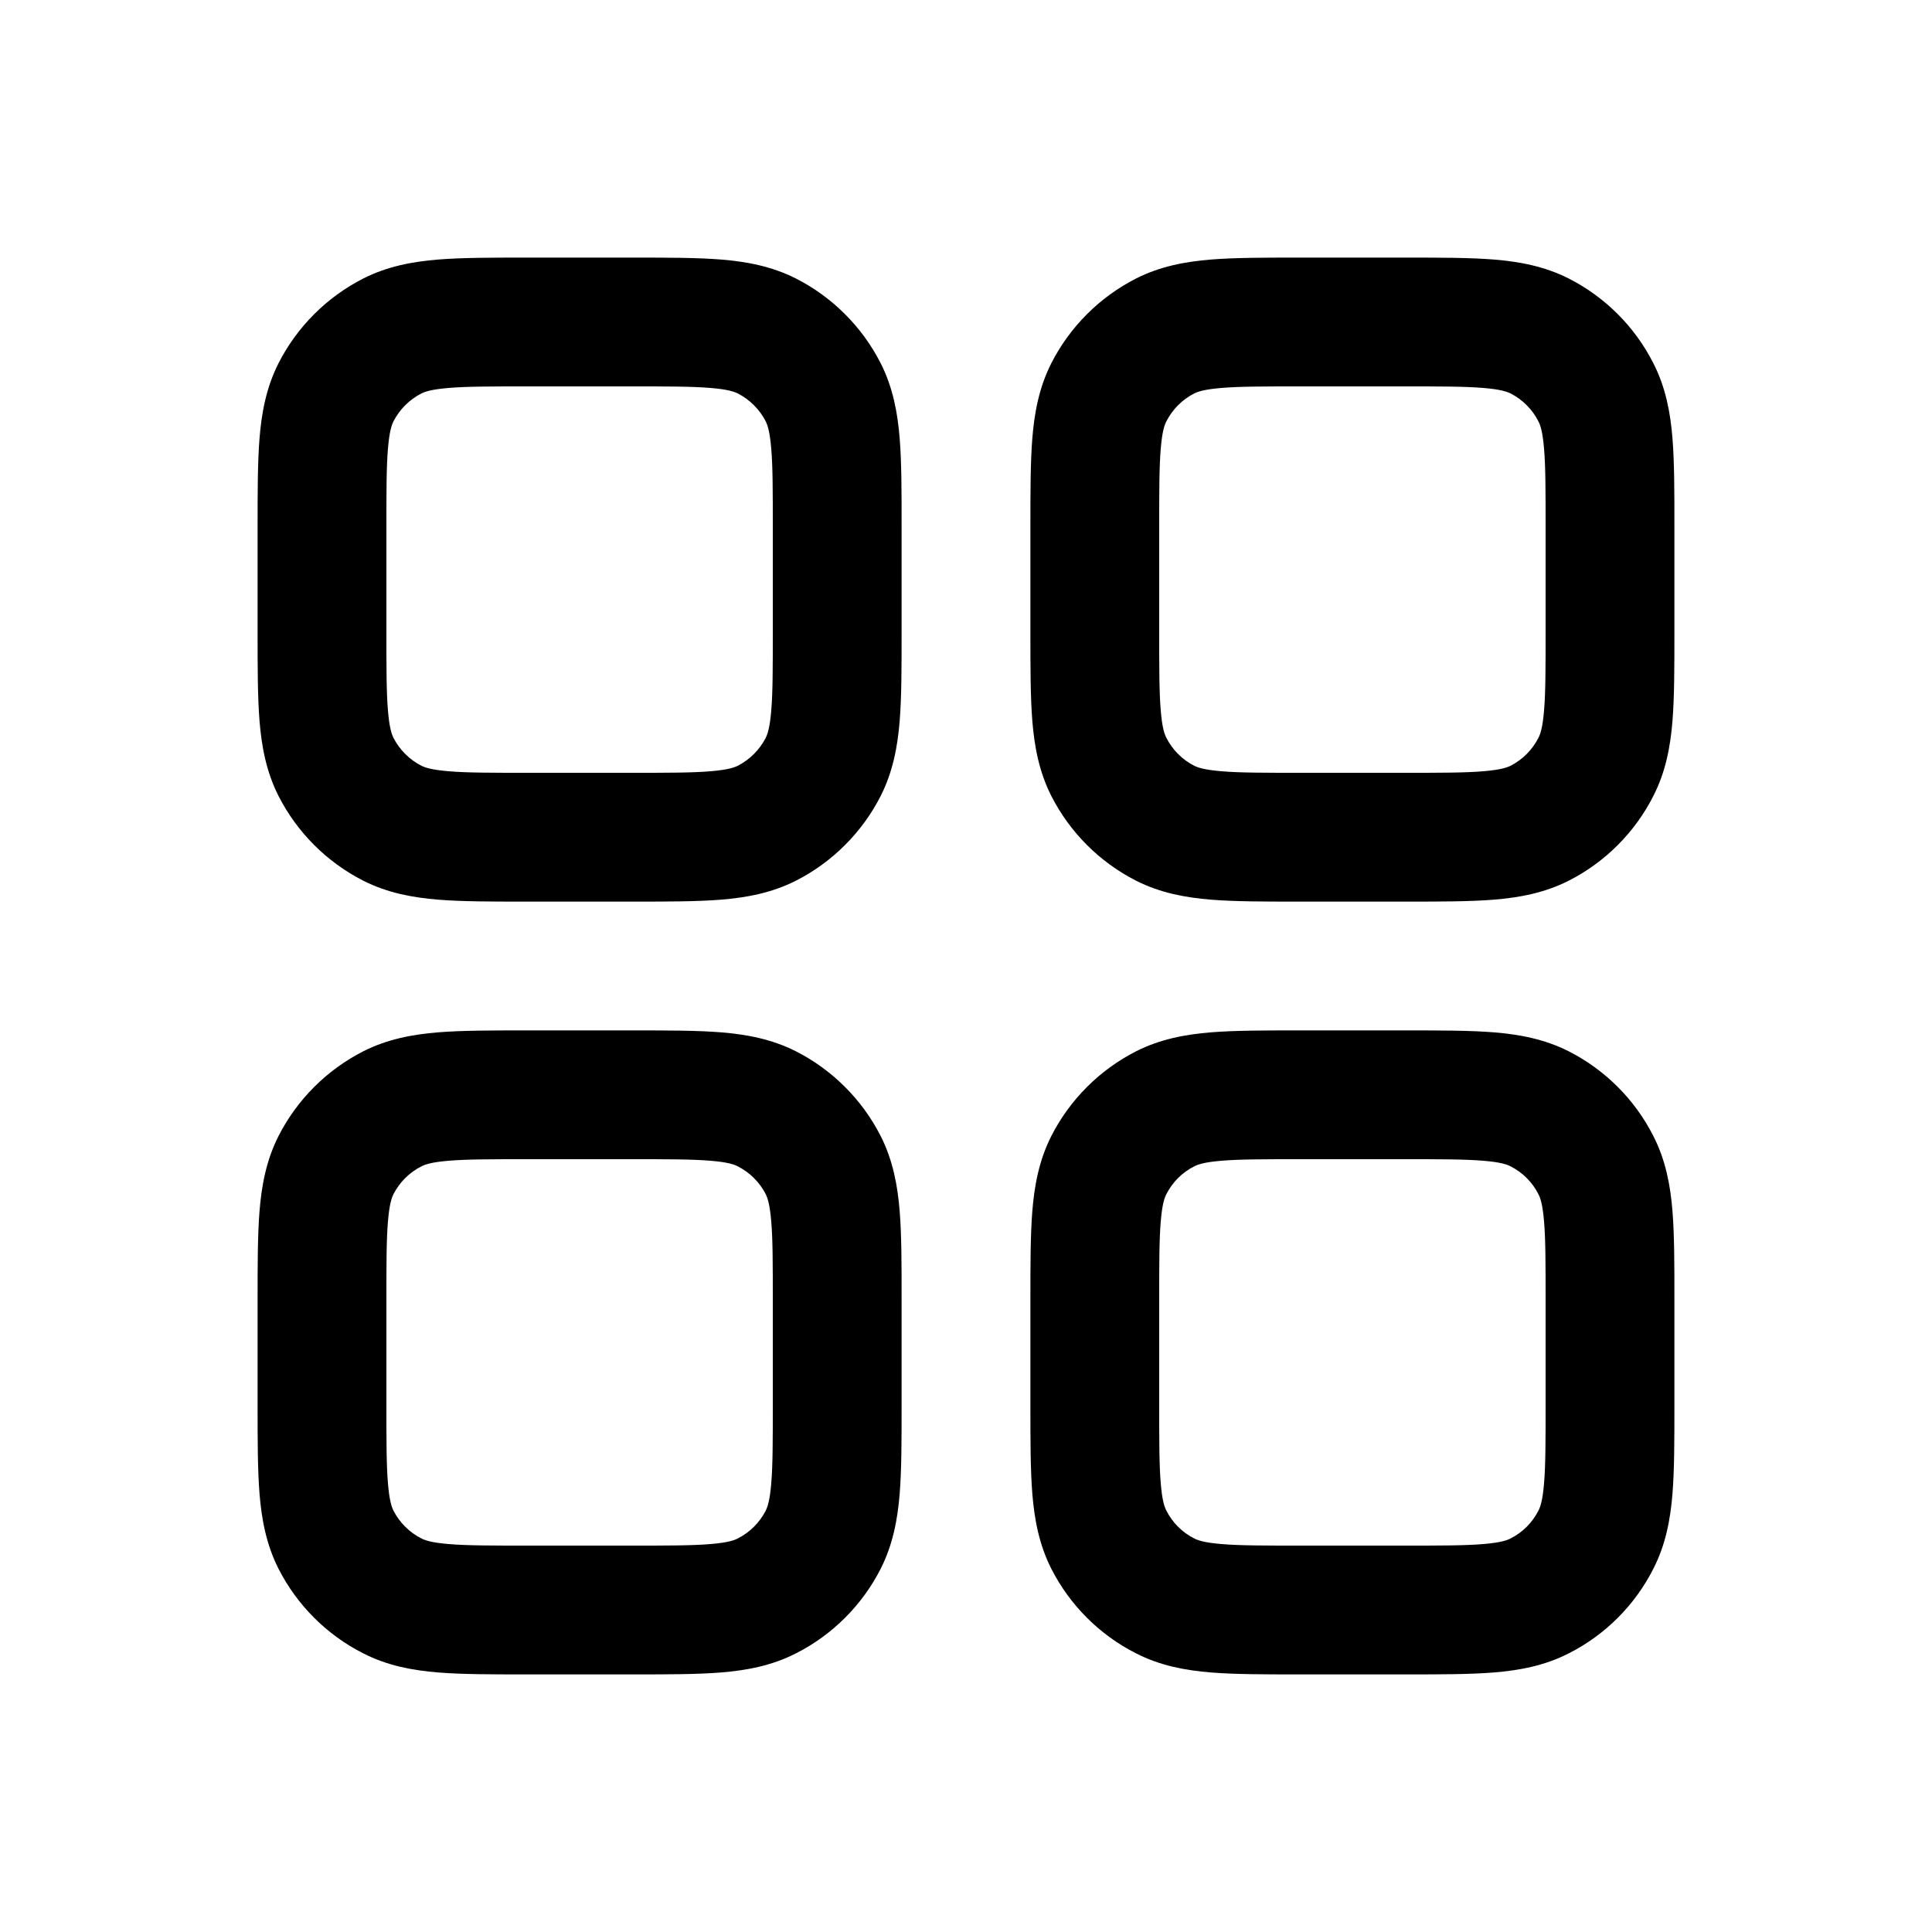
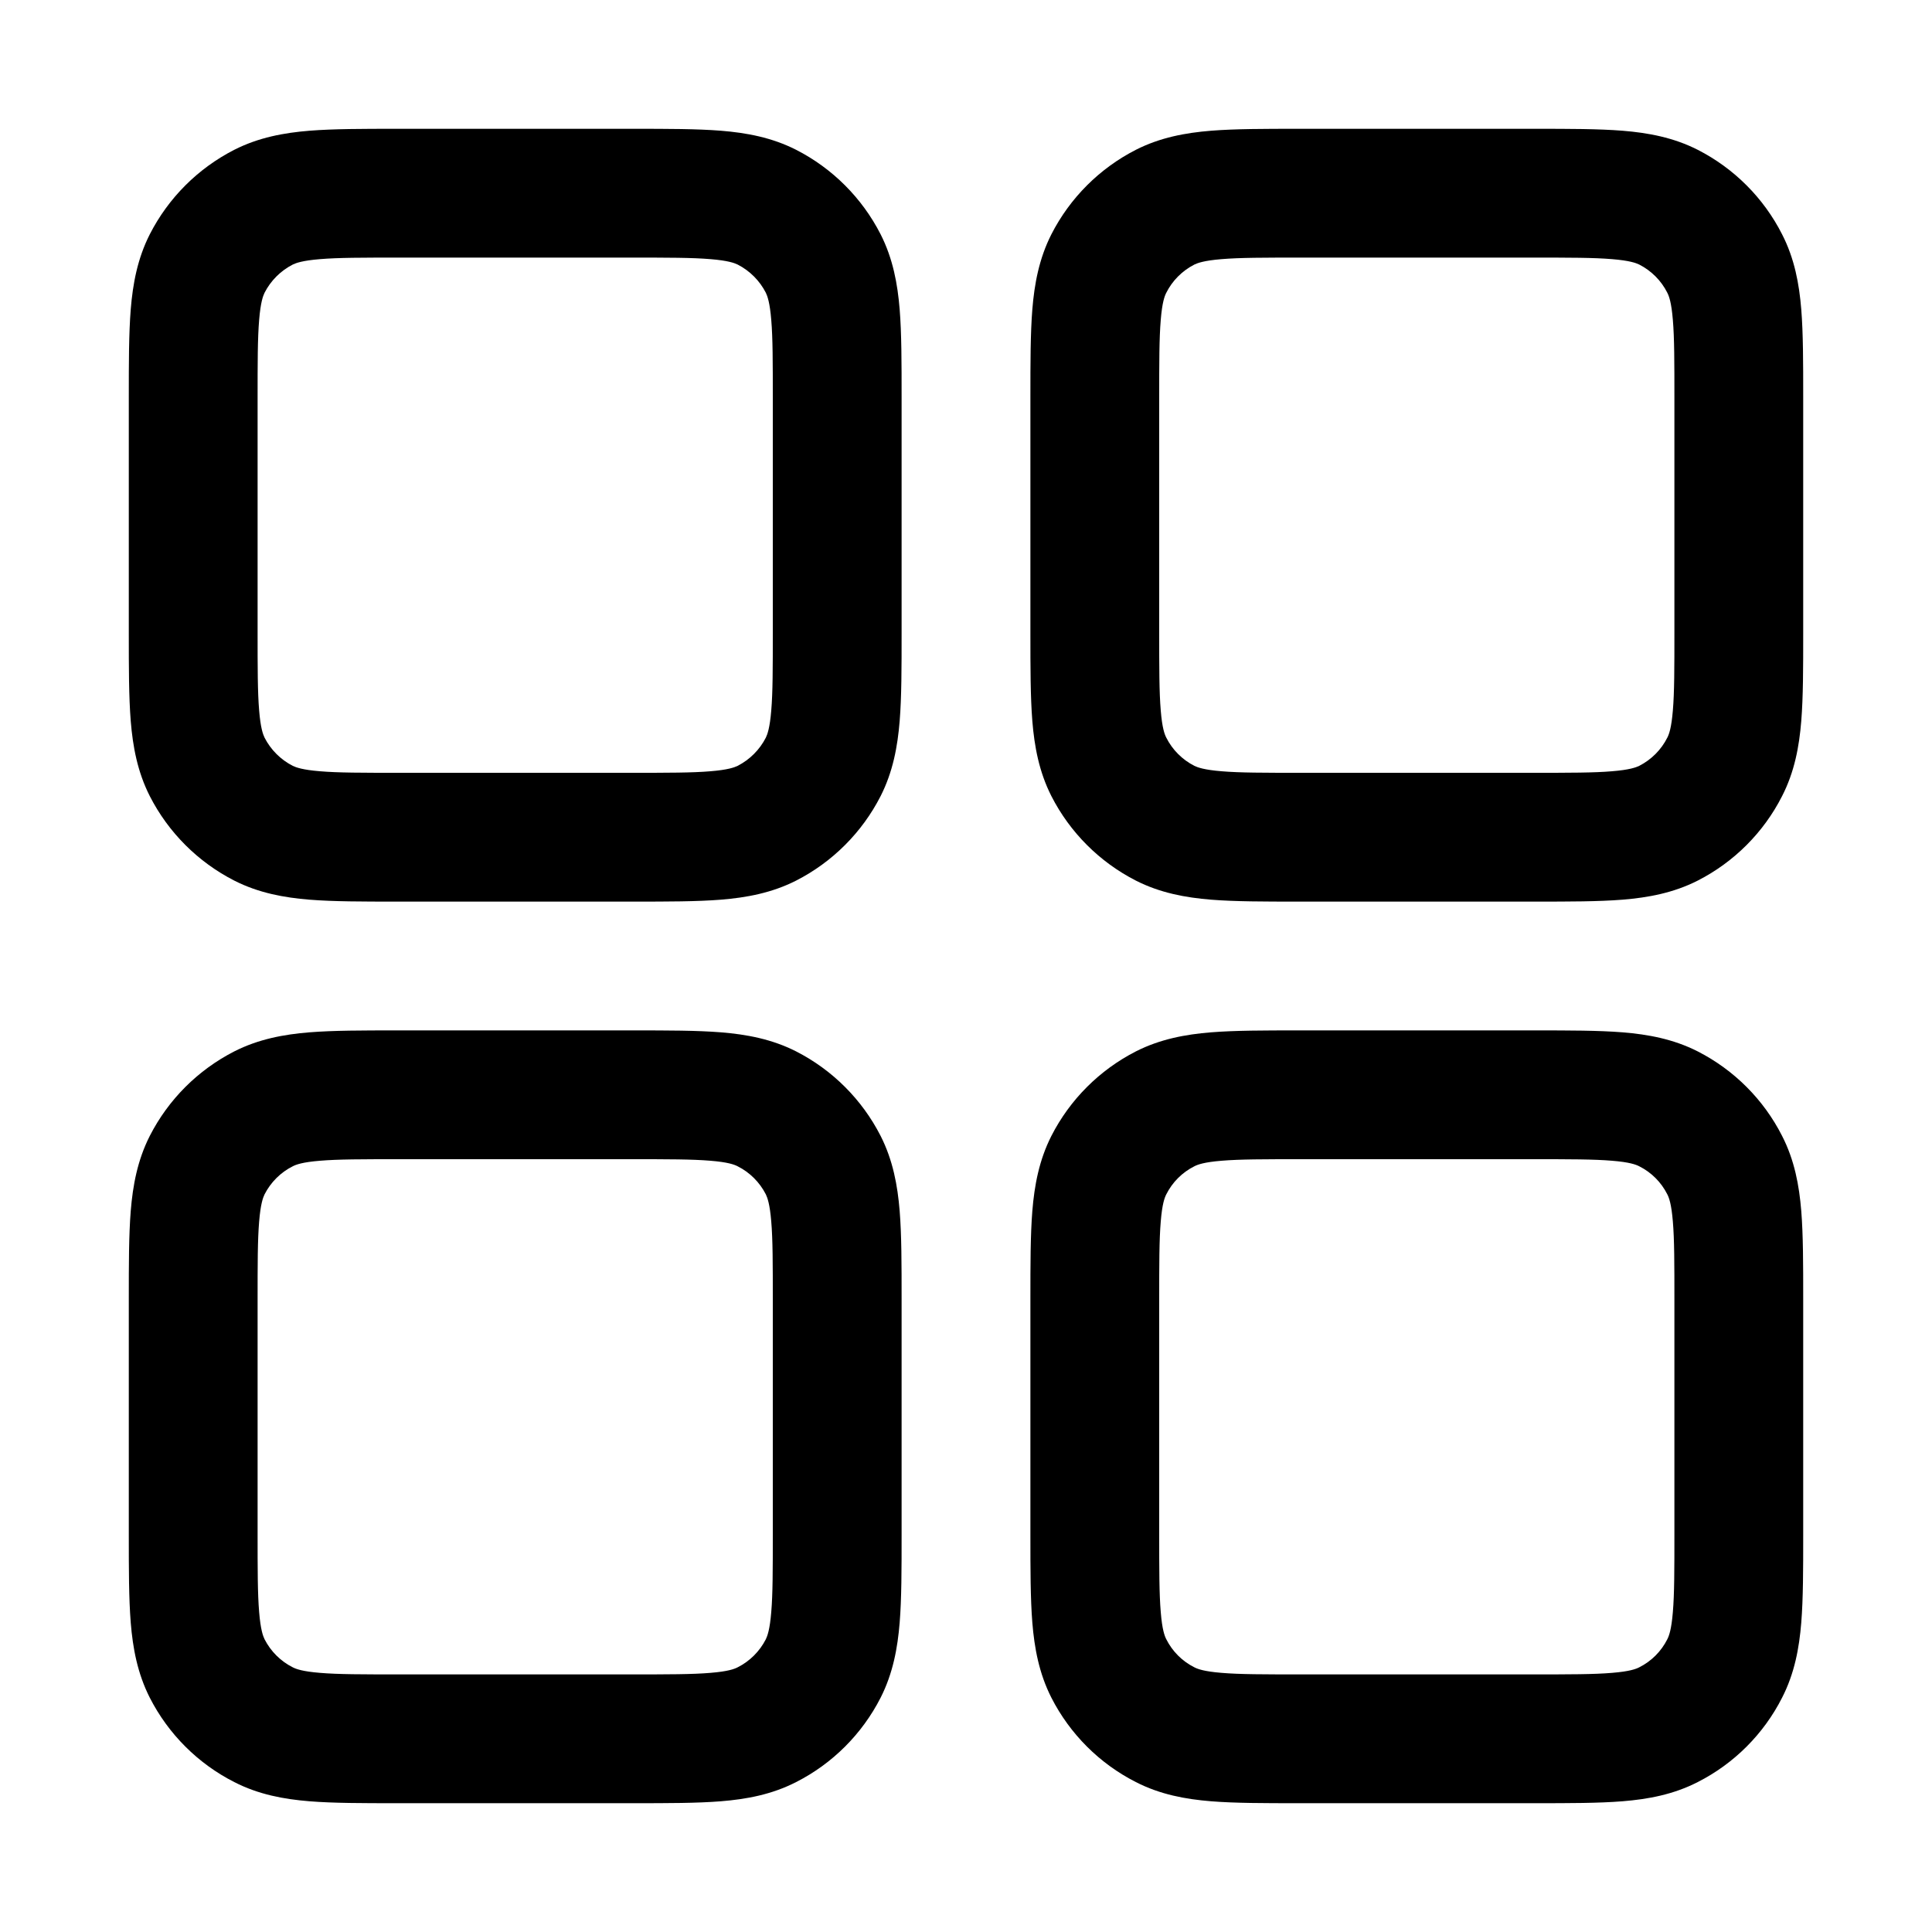
<svg xmlns="http://www.w3.org/2000/svg" width="15" height="15" fill="none" viewBox="0 0 15 15">
-   <path fill-rule="evenodd" clip-rule="evenodd" d="M4.1 2H4.081C3.817 2 3.59 2 3.402 2.015C3.205 2.031 3.008 2.067 2.819 2.163C2.537 2.307 2.307 2.537 2.163 2.819C2.067 3.008 2.031 3.205 2.015 3.402C2 3.59 2 3.817 2 4.081V4.1V4.9V4.919C2 5.183 2 5.41 2.015 5.598C2.031 5.795 2.067 5.992 2.163 6.181C2.307 6.463 2.537 6.693 2.819 6.837C3.008 6.933 3.205 6.969 3.402 6.985C3.59 7 3.817 7 4.081 7H4.081H4.1H4.9H4.919H4.919C5.183 7 5.41 7 5.598 6.985C5.795 6.969 5.992 6.933 6.181 6.837C6.463 6.693 6.693 6.463 6.837 6.181C6.933 5.992 6.969 5.795 6.985 5.598C7 5.41 7 5.183 7 4.919V4.919V4.9V4.1V4.081V4.081C7 3.817 7 3.59 6.985 3.402C6.969 3.205 6.933 3.008 6.837 2.819C6.693 2.537 6.463 2.307 6.181 2.163C5.992 2.067 5.795 2.031 5.598 2.015C5.41 2 5.183 2 4.919 2H4.9H4.1ZM3.273 3.054C3.298 3.042 3.348 3.023 3.484 3.012C3.626 3 3.812 3 4.1 3H4.9C5.188 3 5.374 3 5.516 3.012C5.652 3.023 5.702 3.042 5.727 3.054C5.821 3.102 5.898 3.179 5.946 3.273C5.958 3.298 5.977 3.348 5.988 3.484C6 3.626 6 3.812 6 4.1V4.9C6 5.188 6 5.374 5.988 5.516C5.977 5.652 5.958 5.702 5.946 5.727C5.898 5.821 5.821 5.898 5.727 5.946C5.702 5.958 5.652 5.977 5.516 5.988C5.374 6 5.188 6 4.9 6H4.1C3.812 6 3.626 6 3.484 5.988C3.348 5.977 3.298 5.958 3.273 5.946C3.179 5.898 3.102 5.821 3.054 5.727C3.042 5.702 3.023 5.652 3.012 5.516C3 5.374 3 5.188 3 4.9V4.1C3 3.812 3 3.626 3.012 3.484C3.023 3.348 3.042 3.298 3.054 3.273C3.102 3.179 3.179 3.102 3.273 3.054ZM10.1 2H10.081C9.817 2 9.59 2 9.402 2.015C9.205 2.031 9.008 2.067 8.819 2.163C8.537 2.307 8.307 2.537 8.163 2.819C8.067 3.008 8.031 3.205 8.015 3.402C8 3.59 8 3.817 8 4.081L8 4.1V4.9L8 4.919C8 5.183 8 5.41 8.015 5.598C8.031 5.795 8.067 5.992 8.163 6.181C8.307 6.463 8.537 6.693 8.819 6.837C9.008 6.933 9.205 6.969 9.402 6.985C9.59 7 9.817 7 10.081 7H10.081H10.1H10.9H10.919H10.919C11.183 7 11.41 7 11.598 6.985C11.795 6.969 11.992 6.933 12.181 6.837C12.463 6.693 12.693 6.463 12.836 6.181C12.933 5.992 12.969 5.795 12.985 5.598C13 5.41 13 5.183 13 4.919V4.9V4.1V4.081C13 3.817 13 3.59 12.985 3.402C12.969 3.205 12.933 3.008 12.836 2.819C12.693 2.537 12.463 2.307 12.181 2.163C11.992 2.067 11.795 2.031 11.598 2.015C11.41 2 11.183 2 10.919 2H10.9H10.1ZM9.273 3.054C9.298 3.042 9.348 3.023 9.484 3.012C9.626 3 9.812 3 10.1 3H10.9C11.188 3 11.374 3 11.516 3.012C11.652 3.023 11.702 3.042 11.727 3.054C11.821 3.102 11.898 3.179 11.945 3.273C11.958 3.298 11.977 3.348 11.988 3.484C12 3.626 12 3.812 12 4.1V4.9C12 5.188 12 5.374 11.988 5.516C11.977 5.652 11.958 5.702 11.945 5.727C11.898 5.821 11.821 5.898 11.727 5.946C11.702 5.958 11.652 5.977 11.516 5.988C11.374 6 11.188 6 10.9 6H10.1C9.812 6 9.626 6 9.484 5.988C9.348 5.977 9.298 5.958 9.273 5.946C9.179 5.898 9.102 5.821 9.055 5.727C9.042 5.702 9.023 5.652 9.012 5.516C9 5.374 9 5.188 9 4.9V4.1C9 3.812 9 3.626 9.012 3.484C9.023 3.348 9.042 3.298 9.055 3.273C9.102 3.179 9.179 3.102 9.273 3.054ZM4.081 8L4.1 8H4.9L4.919 8C5.183 8 5.41 8 5.598 8.015C5.795 8.031 5.992 8.067 6.181 8.163C6.463 8.307 6.693 8.537 6.837 8.819C6.933 9.008 6.969 9.205 6.985 9.402C7 9.59 7 9.817 7 10.081V10.081V10.1V10.9V10.919V10.919C7 11.183 7 11.41 6.985 11.598C6.969 11.795 6.933 11.992 6.837 12.181C6.693 12.463 6.463 12.693 6.181 12.836C5.992 12.933 5.795 12.969 5.598 12.985C5.41 13 5.183 13 4.919 13H4.9H4.1H4.081C3.817 13 3.59 13 3.402 12.985C3.205 12.969 3.008 12.933 2.819 12.836C2.537 12.693 2.307 12.463 2.163 12.181C2.067 11.992 2.031 11.795 2.015 11.598C2 11.41 2 11.183 2 10.919V10.9V10.1V10.081C2 9.817 2 9.59 2.015 9.402C2.031 9.205 2.067 9.008 2.163 8.819C2.307 8.537 2.537 8.307 2.819 8.163C3.008 8.067 3.205 8.031 3.402 8.015C3.59 8 3.817 8 4.081 8ZM3.484 9.012C3.348 9.023 3.298 9.042 3.273 9.055C3.179 9.102 3.102 9.179 3.054 9.273C3.042 9.298 3.023 9.348 3.012 9.484C3 9.626 3 9.812 3 10.1V10.9C3 11.188 3 11.374 3.012 11.516C3.023 11.652 3.042 11.702 3.054 11.727C3.102 11.821 3.179 11.898 3.273 11.945C3.298 11.958 3.348 11.977 3.484 11.988C3.626 12 3.812 12 4.1 12H4.9C5.188 12 5.374 12 5.516 11.988C5.652 11.977 5.702 11.958 5.727 11.945C5.821 11.898 5.898 11.821 5.946 11.727C5.958 11.702 5.977 11.652 5.988 11.516C6 11.374 6 11.188 6 10.9V10.1C6 9.812 6 9.626 5.988 9.484C5.977 9.348 5.958 9.298 5.946 9.273C5.898 9.179 5.821 9.102 5.727 9.055C5.702 9.042 5.652 9.023 5.516 9.012C5.374 9 5.188 9 4.9 9H4.1C3.812 9 3.626 9 3.484 9.012ZM10.1 8L10.081 8C9.817 8 9.59 8 9.402 8.015C9.205 8.031 9.008 8.067 8.819 8.163C8.537 8.307 8.307 8.537 8.163 8.819C8.067 9.008 8.031 9.205 8.015 9.402C8 9.59 8 9.817 8 10.081L8 10.1V10.9L8 10.919C8 11.183 8 11.41 8.015 11.598C8.031 11.795 8.067 11.992 8.163 12.181C8.307 12.463 8.537 12.693 8.819 12.836C9.008 12.933 9.205 12.969 9.402 12.985C9.59 13 9.817 13 10.081 13H10.1H10.9H10.919C11.183 13 11.41 13 11.598 12.985C11.795 12.969 11.992 12.933 12.181 12.836C12.463 12.693 12.693 12.463 12.836 12.181C12.933 11.992 12.969 11.795 12.985 11.598C13 11.41 13 11.183 13 10.919V10.9V10.1V10.081C13 9.817 13 9.59 12.985 9.402C12.969 9.205 12.933 9.008 12.836 8.819C12.693 8.537 12.463 8.307 12.181 8.163C11.992 8.067 11.795 8.031 11.598 8.015C11.41 8 11.183 8 10.919 8L10.9 8H10.1ZM9.273 9.055C9.298 9.042 9.348 9.023 9.484 9.012C9.626 9 9.812 9 10.1 9H10.9C11.188 9 11.374 9 11.516 9.012C11.652 9.023 11.702 9.042 11.727 9.055C11.821 9.102 11.898 9.179 11.945 9.273C11.958 9.298 11.977 9.348 11.988 9.484C12 9.626 12 9.812 12 10.1V10.9C12 11.188 12 11.374 11.988 11.516C11.977 11.652 11.958 11.702 11.945 11.727C11.898 11.821 11.821 11.898 11.727 11.945C11.702 11.958 11.652 11.977 11.516 11.988C11.374 12 11.188 12 10.9 12H10.1C9.812 12 9.626 12 9.484 11.988C9.348 11.977 9.298 11.958 9.273 11.945C9.179 11.898 9.102 11.821 9.055 11.727C9.042 11.702 9.023 11.652 9.012 11.516C9 11.374 9 11.188 9 10.9V10.1C9 9.812 9 9.626 9.012 9.484C9.023 9.348 9.042 9.298 9.055 9.273C9.102 9.179 9.179 9.102 9.273 9.055Z" fill="currentColor" />
+   <path fill-rule="evenodd" clip-rule="evenodd" d="M3.1 1H3.081C2.817 1 2.59 1 2.402 1.015C2.205 1.031 2.008 1.067 1.819 1.163C1.537 1.307 1.307 1.537 1.163 1.819C1.067 2.008 1.031 2.205 1.015 2.402C1 2.59 1 2.817 1 3.081V3.081V3.1V4.9V4.919V4.919C1 5.183 1 5.41 1.015 5.598C1.031 5.795 1.067 5.992 1.163 6.181C1.307 6.463 1.537 6.693 1.819 6.837C2.008 6.933 2.205 6.969 2.402 6.985C2.59 7 2.817 7 3.081 7H3.081H3.1H4.9H4.919H4.919C5.183 7 5.41 7 5.598 6.985C5.795 6.969 5.992 6.933 6.181 6.837C6.463 6.693 6.693 6.463 6.837 6.181C6.933 5.992 6.969 5.795 6.985 5.598C7 5.41 7 5.183 7 4.919V4.919V4.9V3.1V3.081V3.081C7 2.817 7 2.59 6.985 2.402C6.969 2.205 6.933 2.008 6.837 1.819C6.693 1.537 6.463 1.307 6.181 1.163C5.992 1.067 5.795 1.031 5.598 1.015C5.41 1 5.183 1 4.919 1H4.9H3.1ZM2.273 2.054C2.298 2.042 2.348 2.023 2.484 2.012C2.626 2 2.812 2 3.1 2H4.9C5.188 2 5.374 2 5.516 2.012C5.652 2.023 5.702 2.042 5.727 2.054C5.821 2.102 5.898 2.179 5.946 2.273C5.958 2.298 5.977 2.348 5.988 2.484C6 2.626 6 2.812 6 3.1V4.9C6 5.188 6 5.374 5.988 5.516C5.977 5.652 5.958 5.702 5.946 5.727C5.898 5.821 5.821 5.898 5.727 5.946C5.702 5.958 5.652 5.977 5.516 5.988C5.374 6 5.188 6 4.9 6H3.1C2.812 6 2.626 6 2.484 5.988C2.348 5.977 2.298 5.958 2.273 5.946C2.179 5.898 2.102 5.821 2.054 5.727C2.042 5.702 2.023 5.652 2.012 5.516C2 5.374 2 5.188 2 4.9V3.1C2 2.812 2 2.626 2.012 2.484C2.023 2.348 2.042 2.298 2.054 2.273C2.102 2.179 2.179 2.102 2.273 2.054ZM10.1 1H10.081C9.817 1 9.59 1 9.402 1.015C9.205 1.031 9.008 1.067 8.819 1.163C8.537 1.307 8.307 1.537 8.163 1.819C8.067 2.008 8.031 2.205 8.015 2.402C8 2.59 8 2.817 8 3.081L8 3.1V4.9L8 4.919C8 5.183 8 5.41 8.015 5.598C8.031 5.795 8.067 5.992 8.163 6.181C8.307 6.463 8.537 6.693 8.819 6.837C9.008 6.933 9.205 6.969 9.402 6.985C9.59 7 9.817 7 10.081 7H10.081H10.1H11.9H11.919H11.919C12.183 7 12.41 7 12.598 6.985C12.795 6.969 12.992 6.933 13.181 6.837C13.463 6.693 13.693 6.463 13.836 6.181C13.933 5.992 13.969 5.795 13.985 5.598C14 5.41 14 5.183 14 4.919V4.919V4.919V4.919V4.9V3.1V3.081V3.081V3.081V3.081C14 2.817 14 2.59 13.985 2.402C13.969 2.205 13.933 2.008 13.836 1.819C13.693 1.537 13.463 1.307 13.181 1.163C12.992 1.067 12.795 1.031 12.598 1.015C12.41 1 12.183 1 11.919 1H11.9H10.1ZM9.273 2.054C9.298 2.042 9.348 2.023 9.484 2.012C9.626 2 9.812 2 10.1 2H11.9C12.188 2 12.374 2 12.516 2.012C12.652 2.023 12.702 2.042 12.727 2.054C12.821 2.102 12.898 2.179 12.945 2.273C12.958 2.298 12.977 2.348 12.988 2.484C13 2.626 13 2.812 13 3.1V4.9C13 5.188 13 5.374 12.988 5.516C12.977 5.652 12.958 5.702 12.945 5.727C12.898 5.821 12.821 5.898 12.727 5.946C12.702 5.958 12.652 5.977 12.516 5.988C12.374 6 12.188 6 11.9 6H10.1C9.812 6 9.626 6 9.484 5.988C9.348 5.977 9.298 5.958 9.273 5.946C9.179 5.898 9.102 5.821 9.055 5.727C9.042 5.702 9.023 5.652 9.012 5.516C9 5.374 9 5.188 9 4.9V3.1C9 2.812 9 2.626 9.012 2.484C9.023 2.348 9.042 2.298 9.055 2.273C9.102 2.179 9.179 2.102 9.273 2.054ZM3.081 8L3.1 8H4.9L4.919 8C5.183 8 5.41 8 5.598 8.015C5.795 8.031 5.992 8.067 6.181 8.163C6.463 8.307 6.693 8.537 6.837 8.819C6.933 9.008 6.969 9.205 6.985 9.402C7 9.59 7 9.817 7 10.081V10.081V10.1V11.9V11.919V11.919C7 12.183 7 12.41 6.985 12.598C6.969 12.795 6.933 12.992 6.837 13.181C6.693 13.463 6.463 13.693 6.181 13.836C5.992 13.933 5.795 13.969 5.598 13.985C5.41 14 5.183 14 4.919 14H4.919H4.919H4.9H3.1H3.081H3.081H3.081C2.817 14 2.59 14 2.402 13.985C2.205 13.969 2.008 13.933 1.819 13.836C1.537 13.693 1.307 13.463 1.163 13.181C1.067 12.992 1.031 12.795 1.015 12.598C1 12.41 1 12.183 1 11.919V11.919V11.9V10.1V10.081V10.081C1 9.817 1 9.59 1.015 9.402C1.031 9.205 1.067 9.008 1.163 8.819C1.307 8.537 1.537 8.307 1.819 8.163C2.008 8.067 2.205 8.031 2.402 8.015C2.59 8 2.817 8 3.081 8ZM2.484 9.012C2.348 9.023 2.298 9.042 2.273 9.055C2.179 9.102 2.102 9.179 2.054 9.273C2.042 9.298 2.023 9.348 2.012 9.484C2 9.626 2 9.812 2 10.1V11.9C2 12.188 2 12.374 2.012 12.516C2.023 12.652 2.042 12.702 2.054 12.727C2.102 12.821 2.179 12.898 2.273 12.945C2.298 12.958 2.348 12.977 2.484 12.988C2.626 13 2.812 13 3.1 13H4.9C5.188 13 5.374 13 5.516 12.988C5.652 12.977 5.702 12.958 5.727 12.945C5.821 12.898 5.898 12.821 5.946 12.727C5.958 12.702 5.977 12.652 5.988 12.516C6 12.374 6 12.188 6 11.9V10.1C6 9.812 6 9.626 5.988 9.484C5.977 9.348 5.958 9.298 5.946 9.273C5.898 9.179 5.821 9.102 5.727 9.055C5.702 9.042 5.652 9.023 5.516 9.012C5.374 9 5.188 9 4.9 9H3.1C2.812 9 2.626 9 2.484 9.012ZM10.1 8L10.081 8C9.817 8 9.59 8 9.402 8.015C9.205 8.031 9.008 8.067 8.819 8.163C8.537 8.307 8.307 8.537 8.163 8.819C8.067 9.008 8.031 9.205 8.015 9.402C8 9.59 8 9.817 8 10.081L8 10.1V11.9L8 11.919C8 12.183 8 12.41 8.015 12.598C8.031 12.795 8.067 12.992 8.163 13.181C8.307 13.463 8.537 13.693 8.819 13.836C9.008 13.933 9.205 13.969 9.402 13.985C9.59 14 9.817 14 10.081 14H10.081H10.1H11.9H11.919H11.919C12.183 14 12.41 14 12.598 13.985C12.795 13.969 12.992 13.933 13.181 13.836C13.463 13.693 13.693 13.463 13.836 13.181C13.933 12.992 13.969 12.795 13.985 12.598C14 12.41 14 12.183 14 11.919V11.919V11.9V10.1V10.081V10.081C14 9.817 14 9.59 13.985 9.402C13.969 9.205 13.933 9.008 13.836 8.819C13.693 8.537 13.463 8.307 13.181 8.163C12.992 8.067 12.795 8.031 12.598 8.015C12.41 8 12.183 8 11.919 8L11.9 8H10.1ZM9.273 9.055C9.298 9.042 9.348 9.023 9.484 9.012C9.626 9 9.812 9 10.1 9H11.9C12.188 9 12.374 9 12.516 9.012C12.652 9.023 12.702 9.042 12.727 9.055C12.821 9.102 12.898 9.179 12.945 9.273C12.958 9.298 12.977 9.348 12.988 9.484C13 9.626 13 9.812 13 10.1V11.9C13 12.188 13 12.374 12.988 12.516C12.977 12.652 12.958 12.702 12.945 12.727C12.898 12.821 12.821 12.898 12.727 12.945C12.702 12.958 12.652 12.977 12.516 12.988C12.374 13 12.188 13 11.9 13H10.1C9.812 13 9.626 13 9.484 12.988C9.348 12.977 9.298 12.958 9.273 12.945C9.179 12.898 9.102 12.821 9.055 12.727C9.042 12.702 9.023 12.652 9.012 12.516C9 12.374 9 12.188 9 11.9V10.1C9 9.812 9 9.626 9.012 9.484C9.023 9.348 9.042 9.298 9.055 9.273C9.102 9.179 9.179 9.102 9.273 9.055Z" fill="currentColor" />
</svg>
